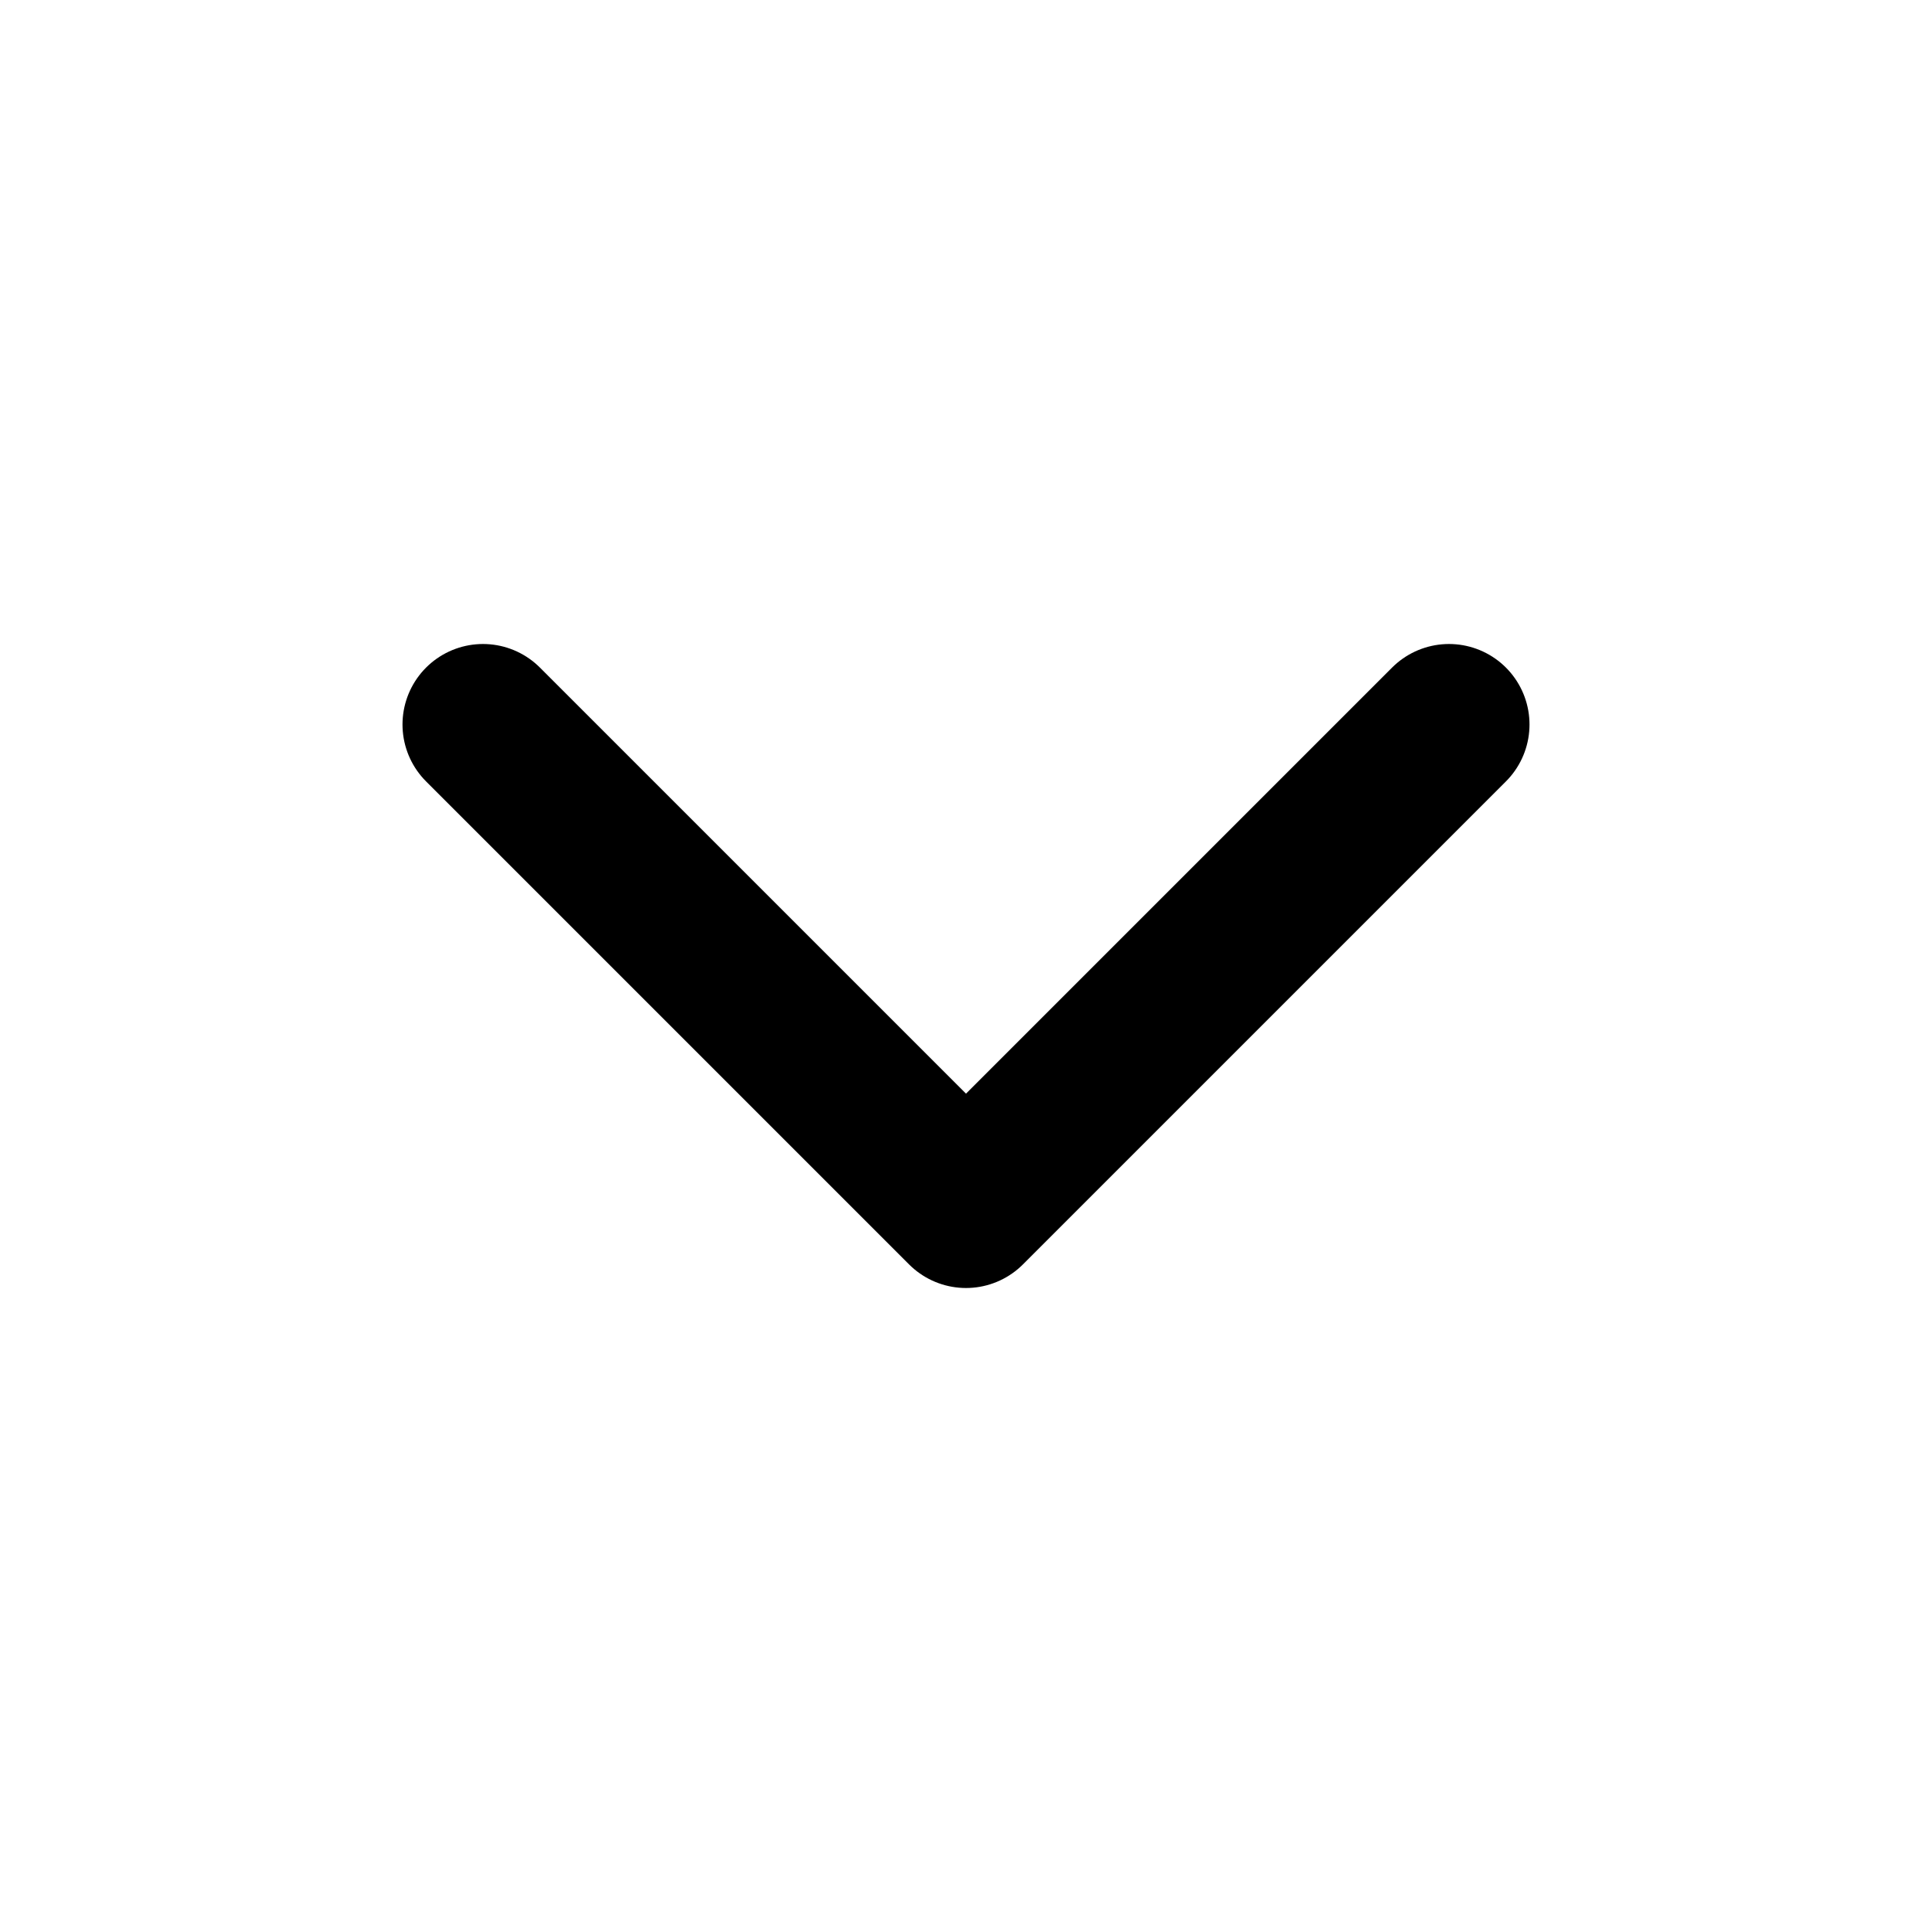
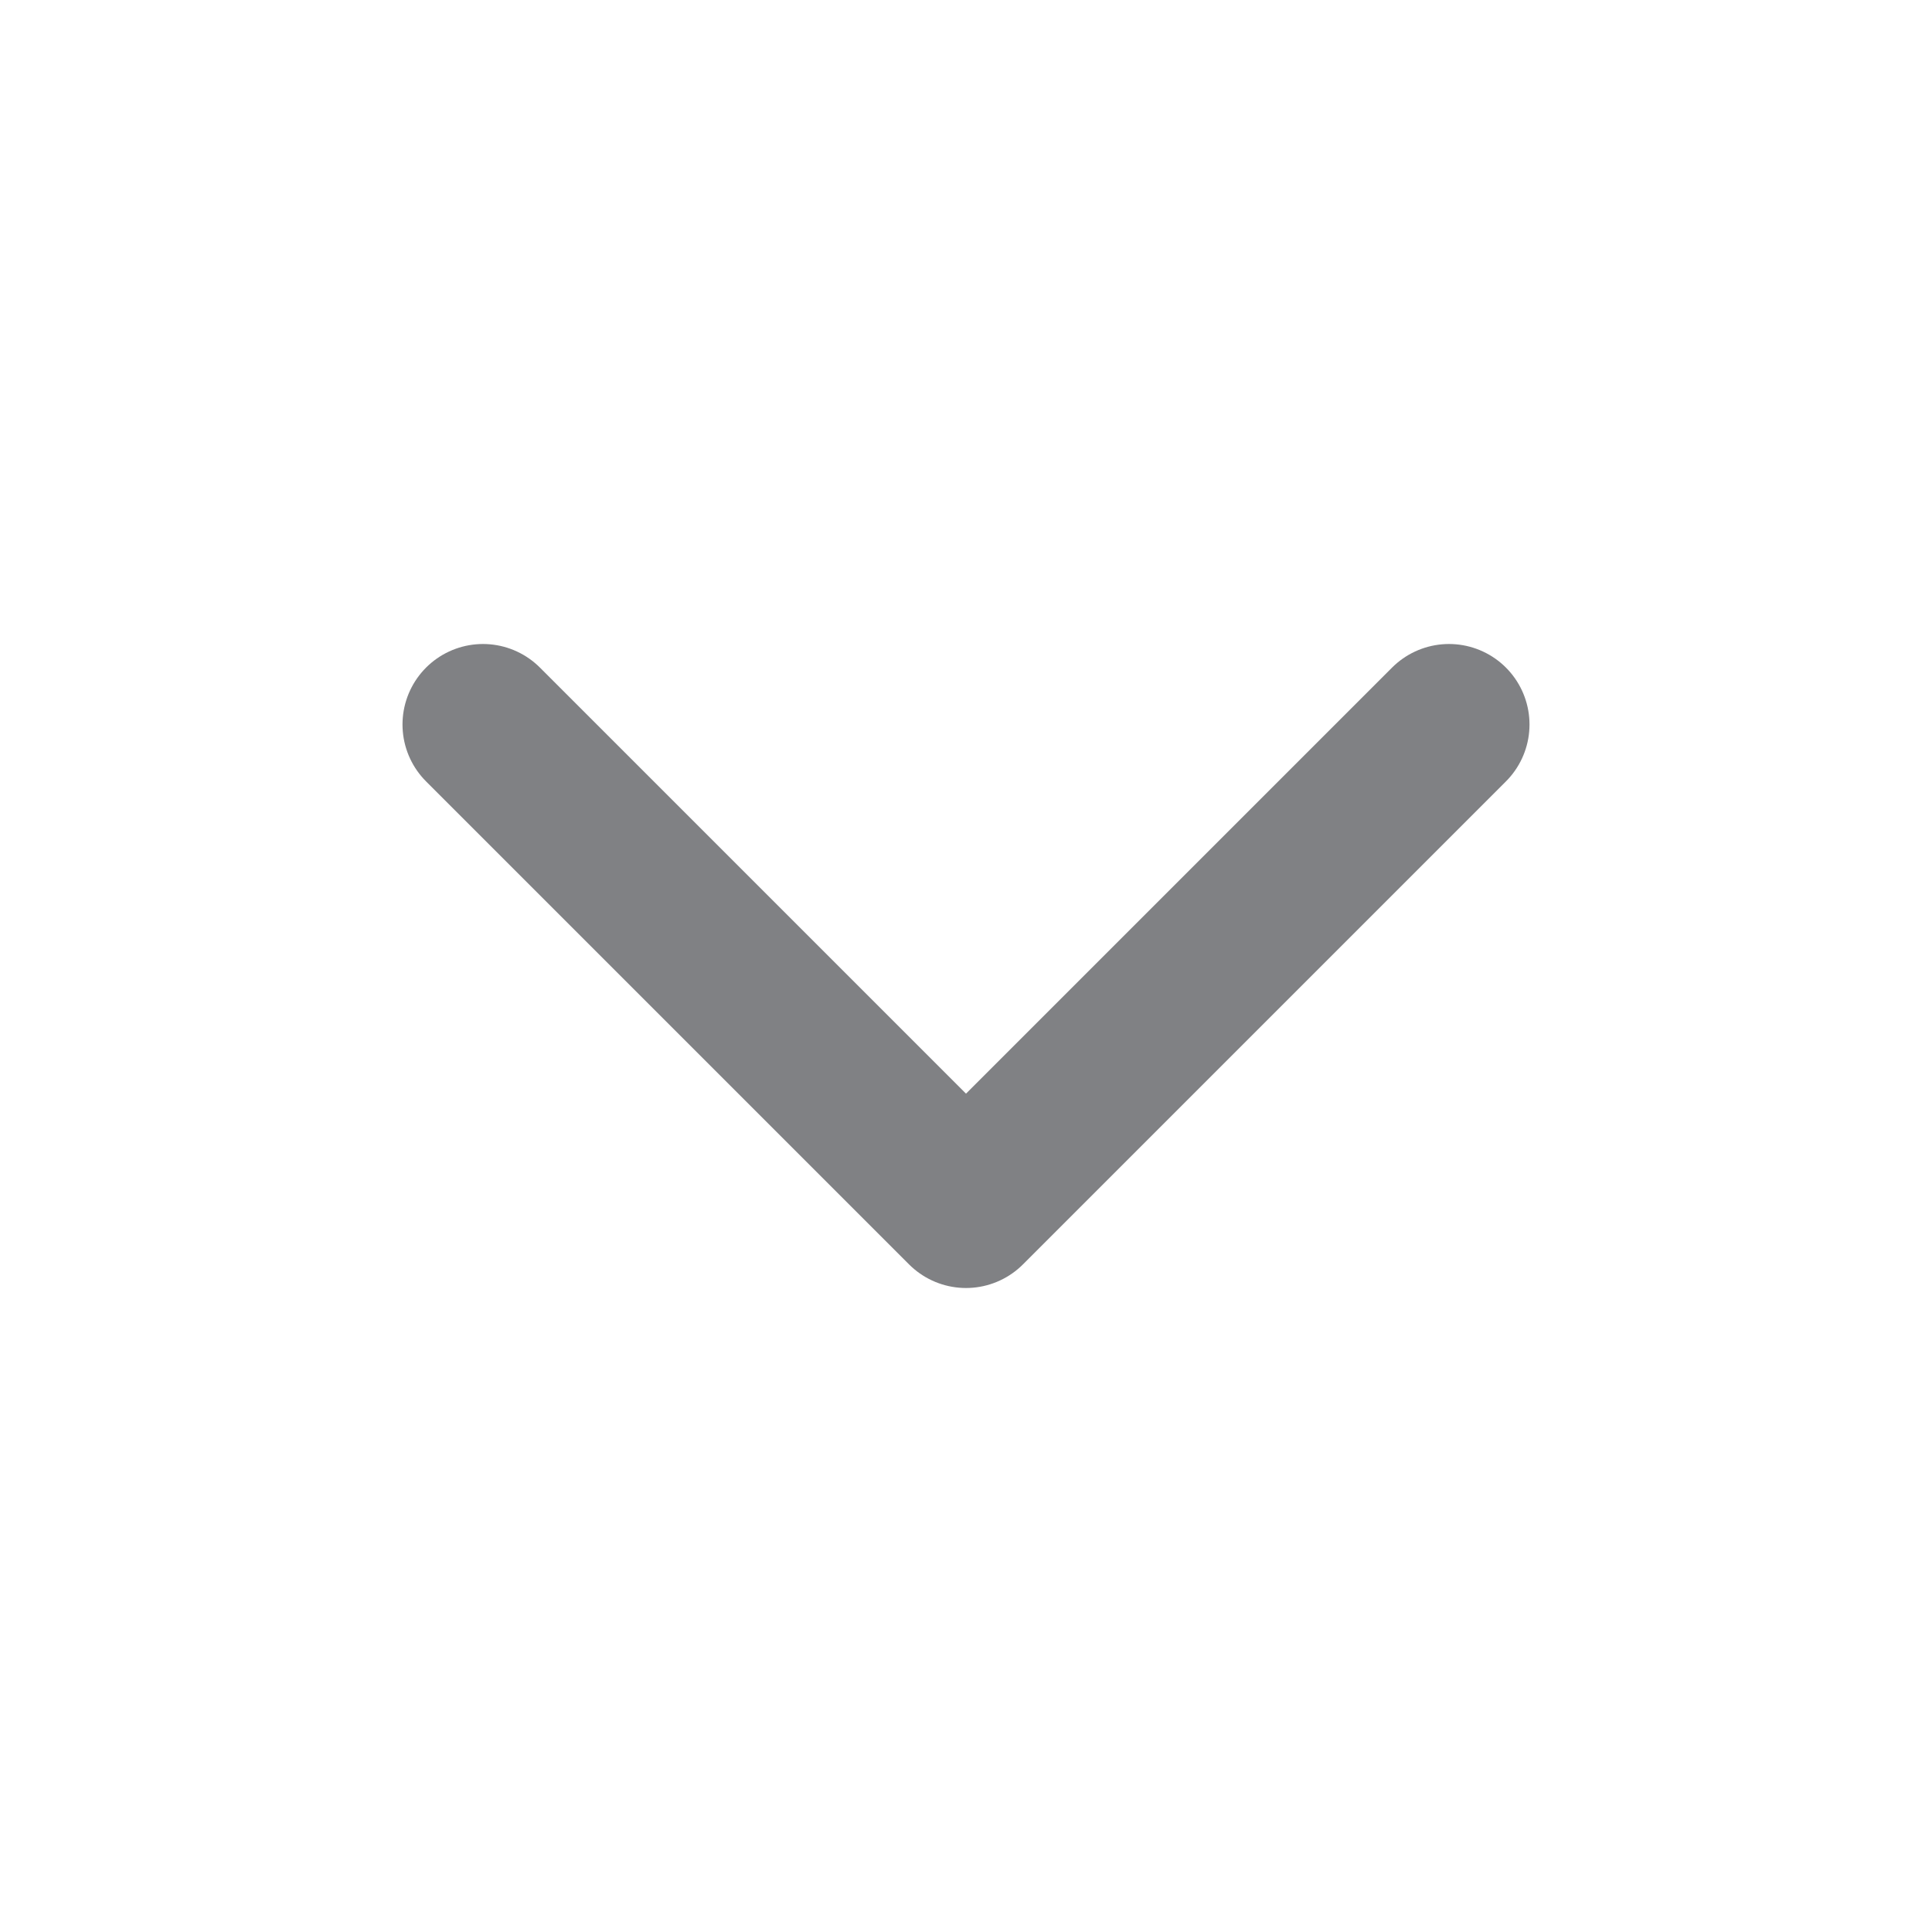
<svg xmlns="http://www.w3.org/2000/svg" width="22" height="22" viewBox="0 0 48 48">
-   <path fill="none" stroke="currentColor" stroke-linecap="round" stroke-linejoin="round" stroke-width="4" d="M36 18L24 30L12 18" />
+   <path fill="none" stroke="#808184" stroke-linecap="round" stroke-linejoin="round" stroke-width="4" d="M36 18L24 30L12 18" />
</svg>
